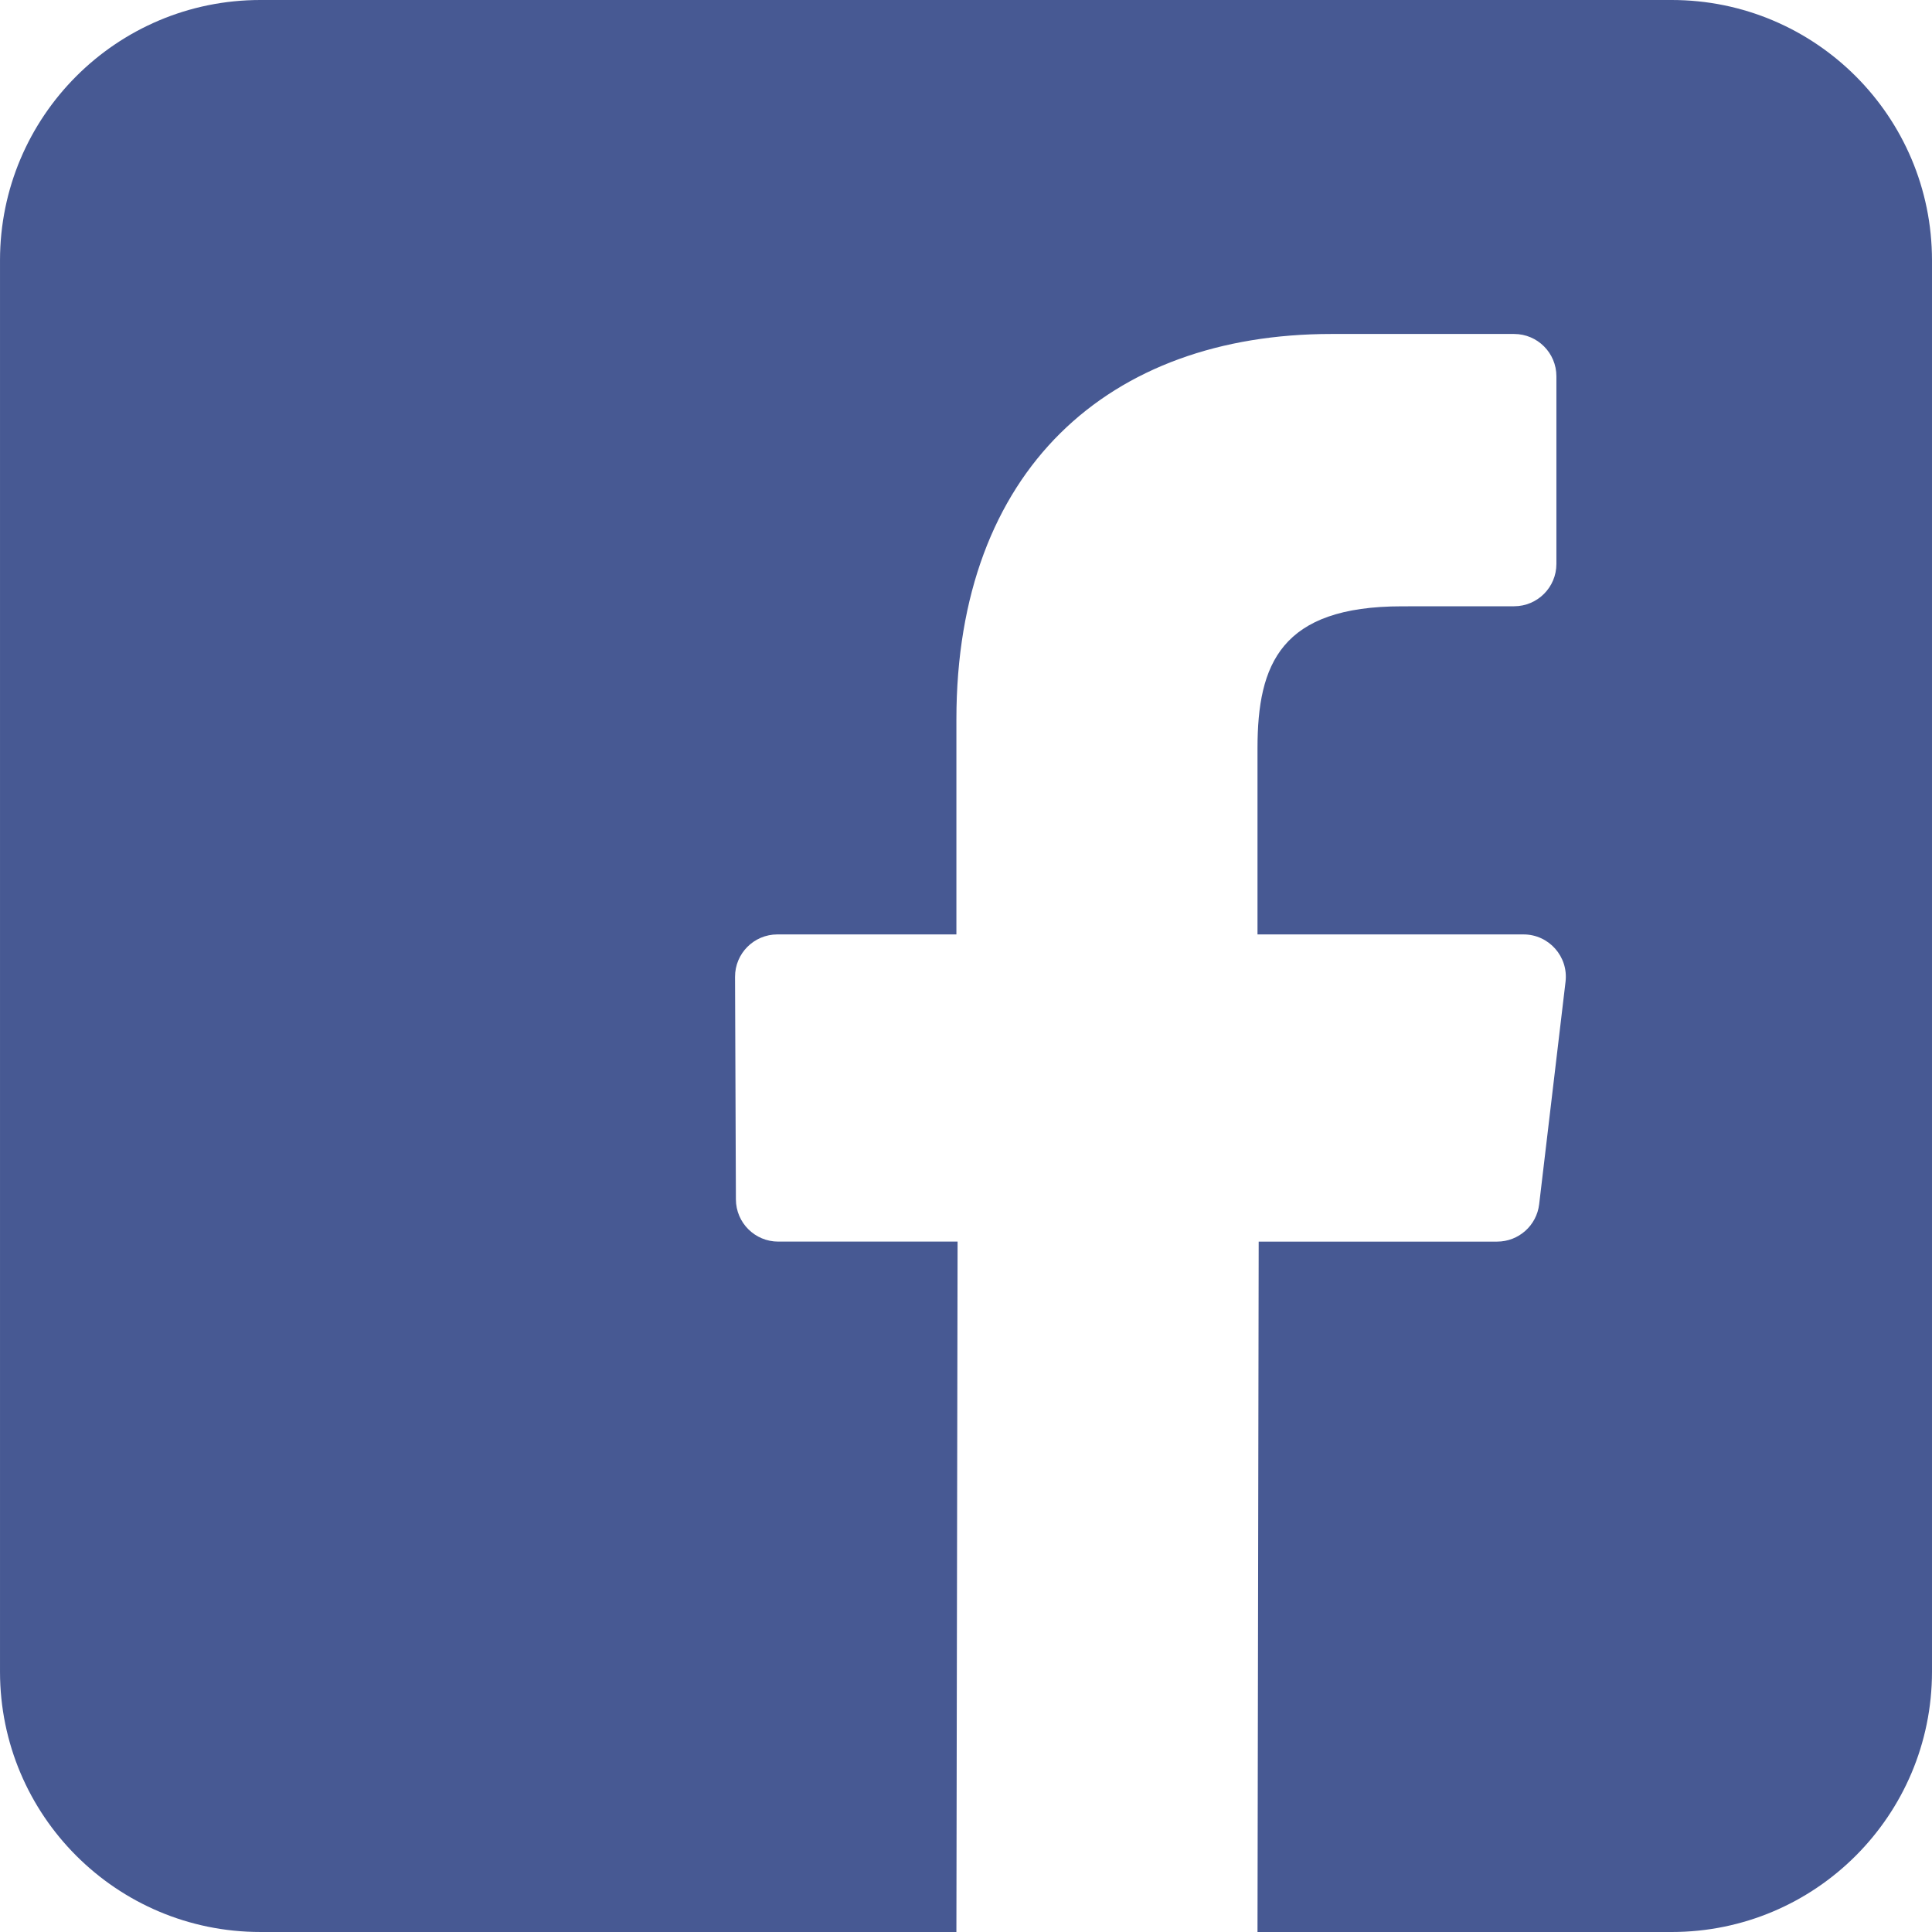
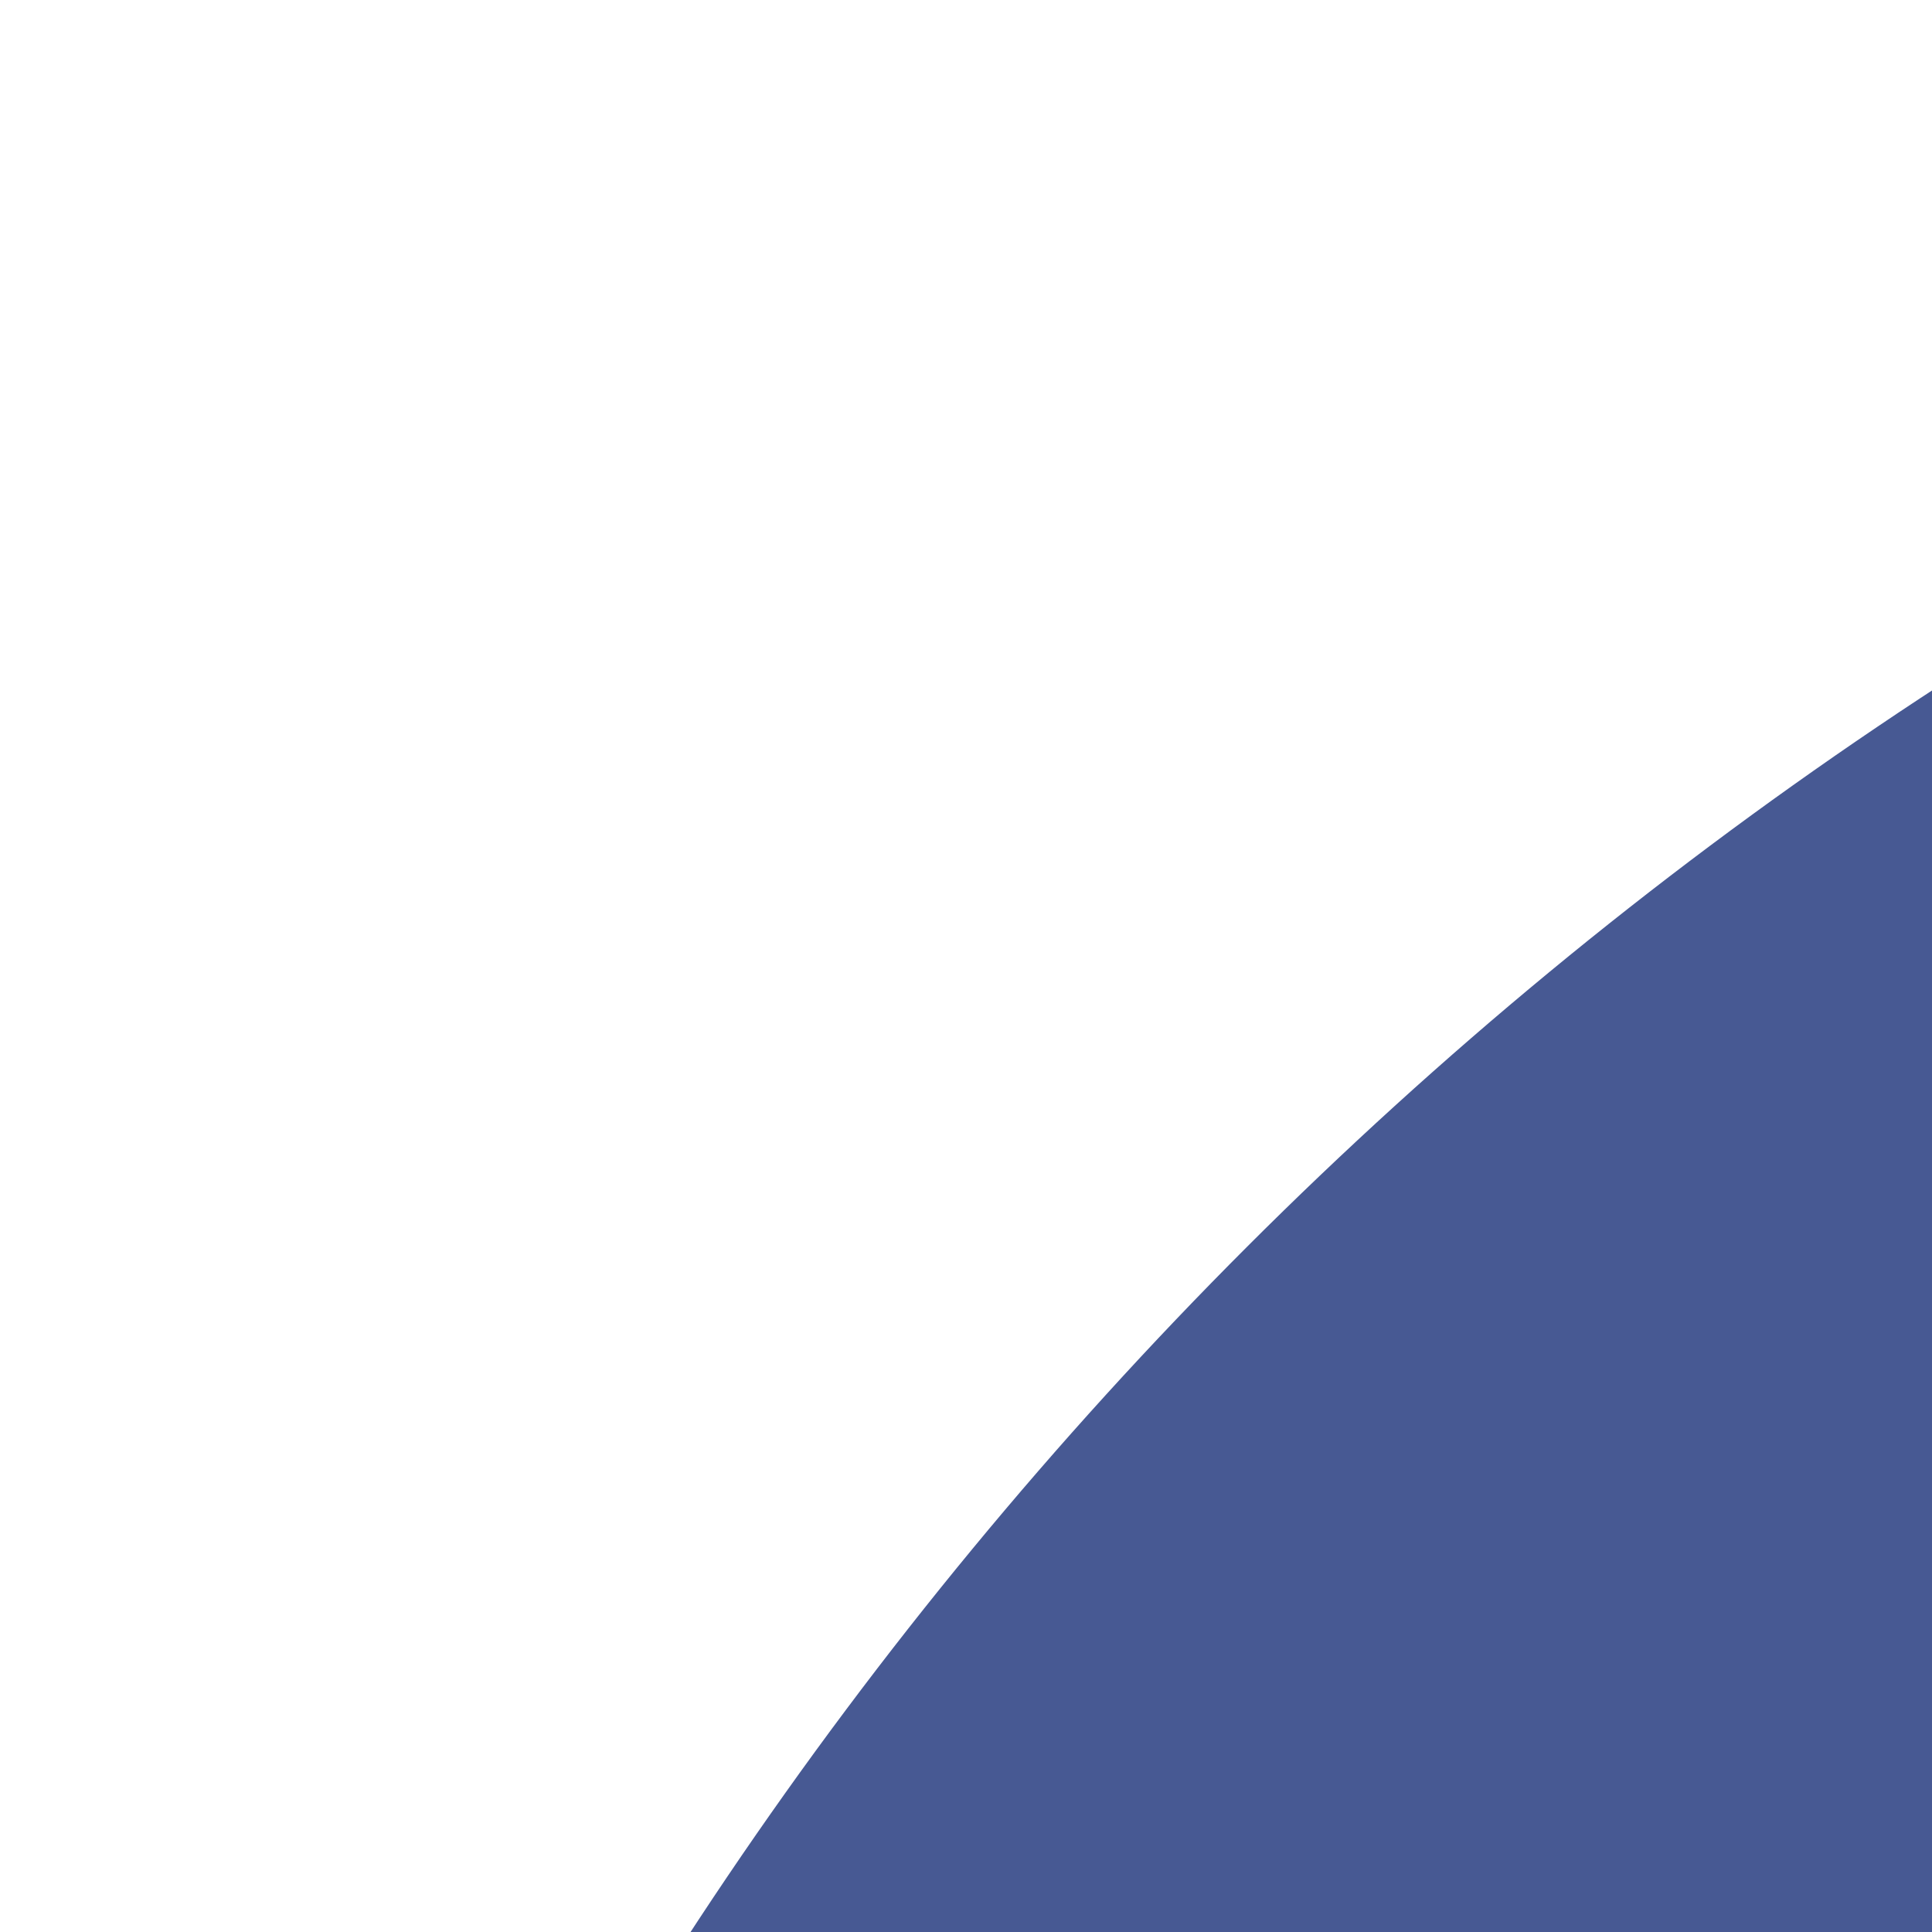
- <svg xmlns="http://www.w3.org/2000/svg" version="1.1" id="Layer_1" x="0px" y="0px" viewBox="0 0 408.788 408.788" style="enable-background:new 0 0 408.788 408.788;" xml:space="preserve">
+ <svg xmlns="http://www.w3.org/2000/svg" version="1.1" id="Layer_1" x="0px" y="0px" viewBox="0 0 25 25" style="enable-background:new 0 0 408.788 408.788;" xml:space="preserve">
  <path style="fill:#475993;" d="M353.701,0H55.087C24.665,0,0.002,24.662,0.002,55.085v298.616c0,30.423,24.662,55.085,55.085,55.085  h147.275l0.251-146.078h-37.951c-4.932,0-8.935-3.988-8.954-8.92l-0.182-47.087c-0.019-4.959,3.996-8.989,8.955-8.989h37.882  v-45.498c0-52.8,32.247-81.55,79.348-81.55h38.65c4.945,0,8.955,4.009,8.955,8.955v39.704c0,4.944-4.007,8.952-8.95,8.955  l-23.719,0.011c-25.615,0-30.575,12.172-30.575,30.035v39.389h56.285c5.363,0,9.524,4.683,8.892,10.009l-5.581,47.087  c-0.534,4.506-4.355,7.901-8.892,7.901h-50.453l-0.251,146.078h87.631c30.422,0,55.084-24.662,55.084-55.084V55.085  C408.786,24.662,384.124,0,353.701,0z" />
  <g>
</g>
  <g>
</g>
  <g>
</g>
  <g>
</g>
  <g>
</g>
  <g>
</g>
  <g>
</g>
  <g>
</g>
  <g>
</g>
  <g>
</g>
  <g>
</g>
  <g>
</g>
  <g>
</g>
  <g>
</g>
  <g>
</g>
</svg>
